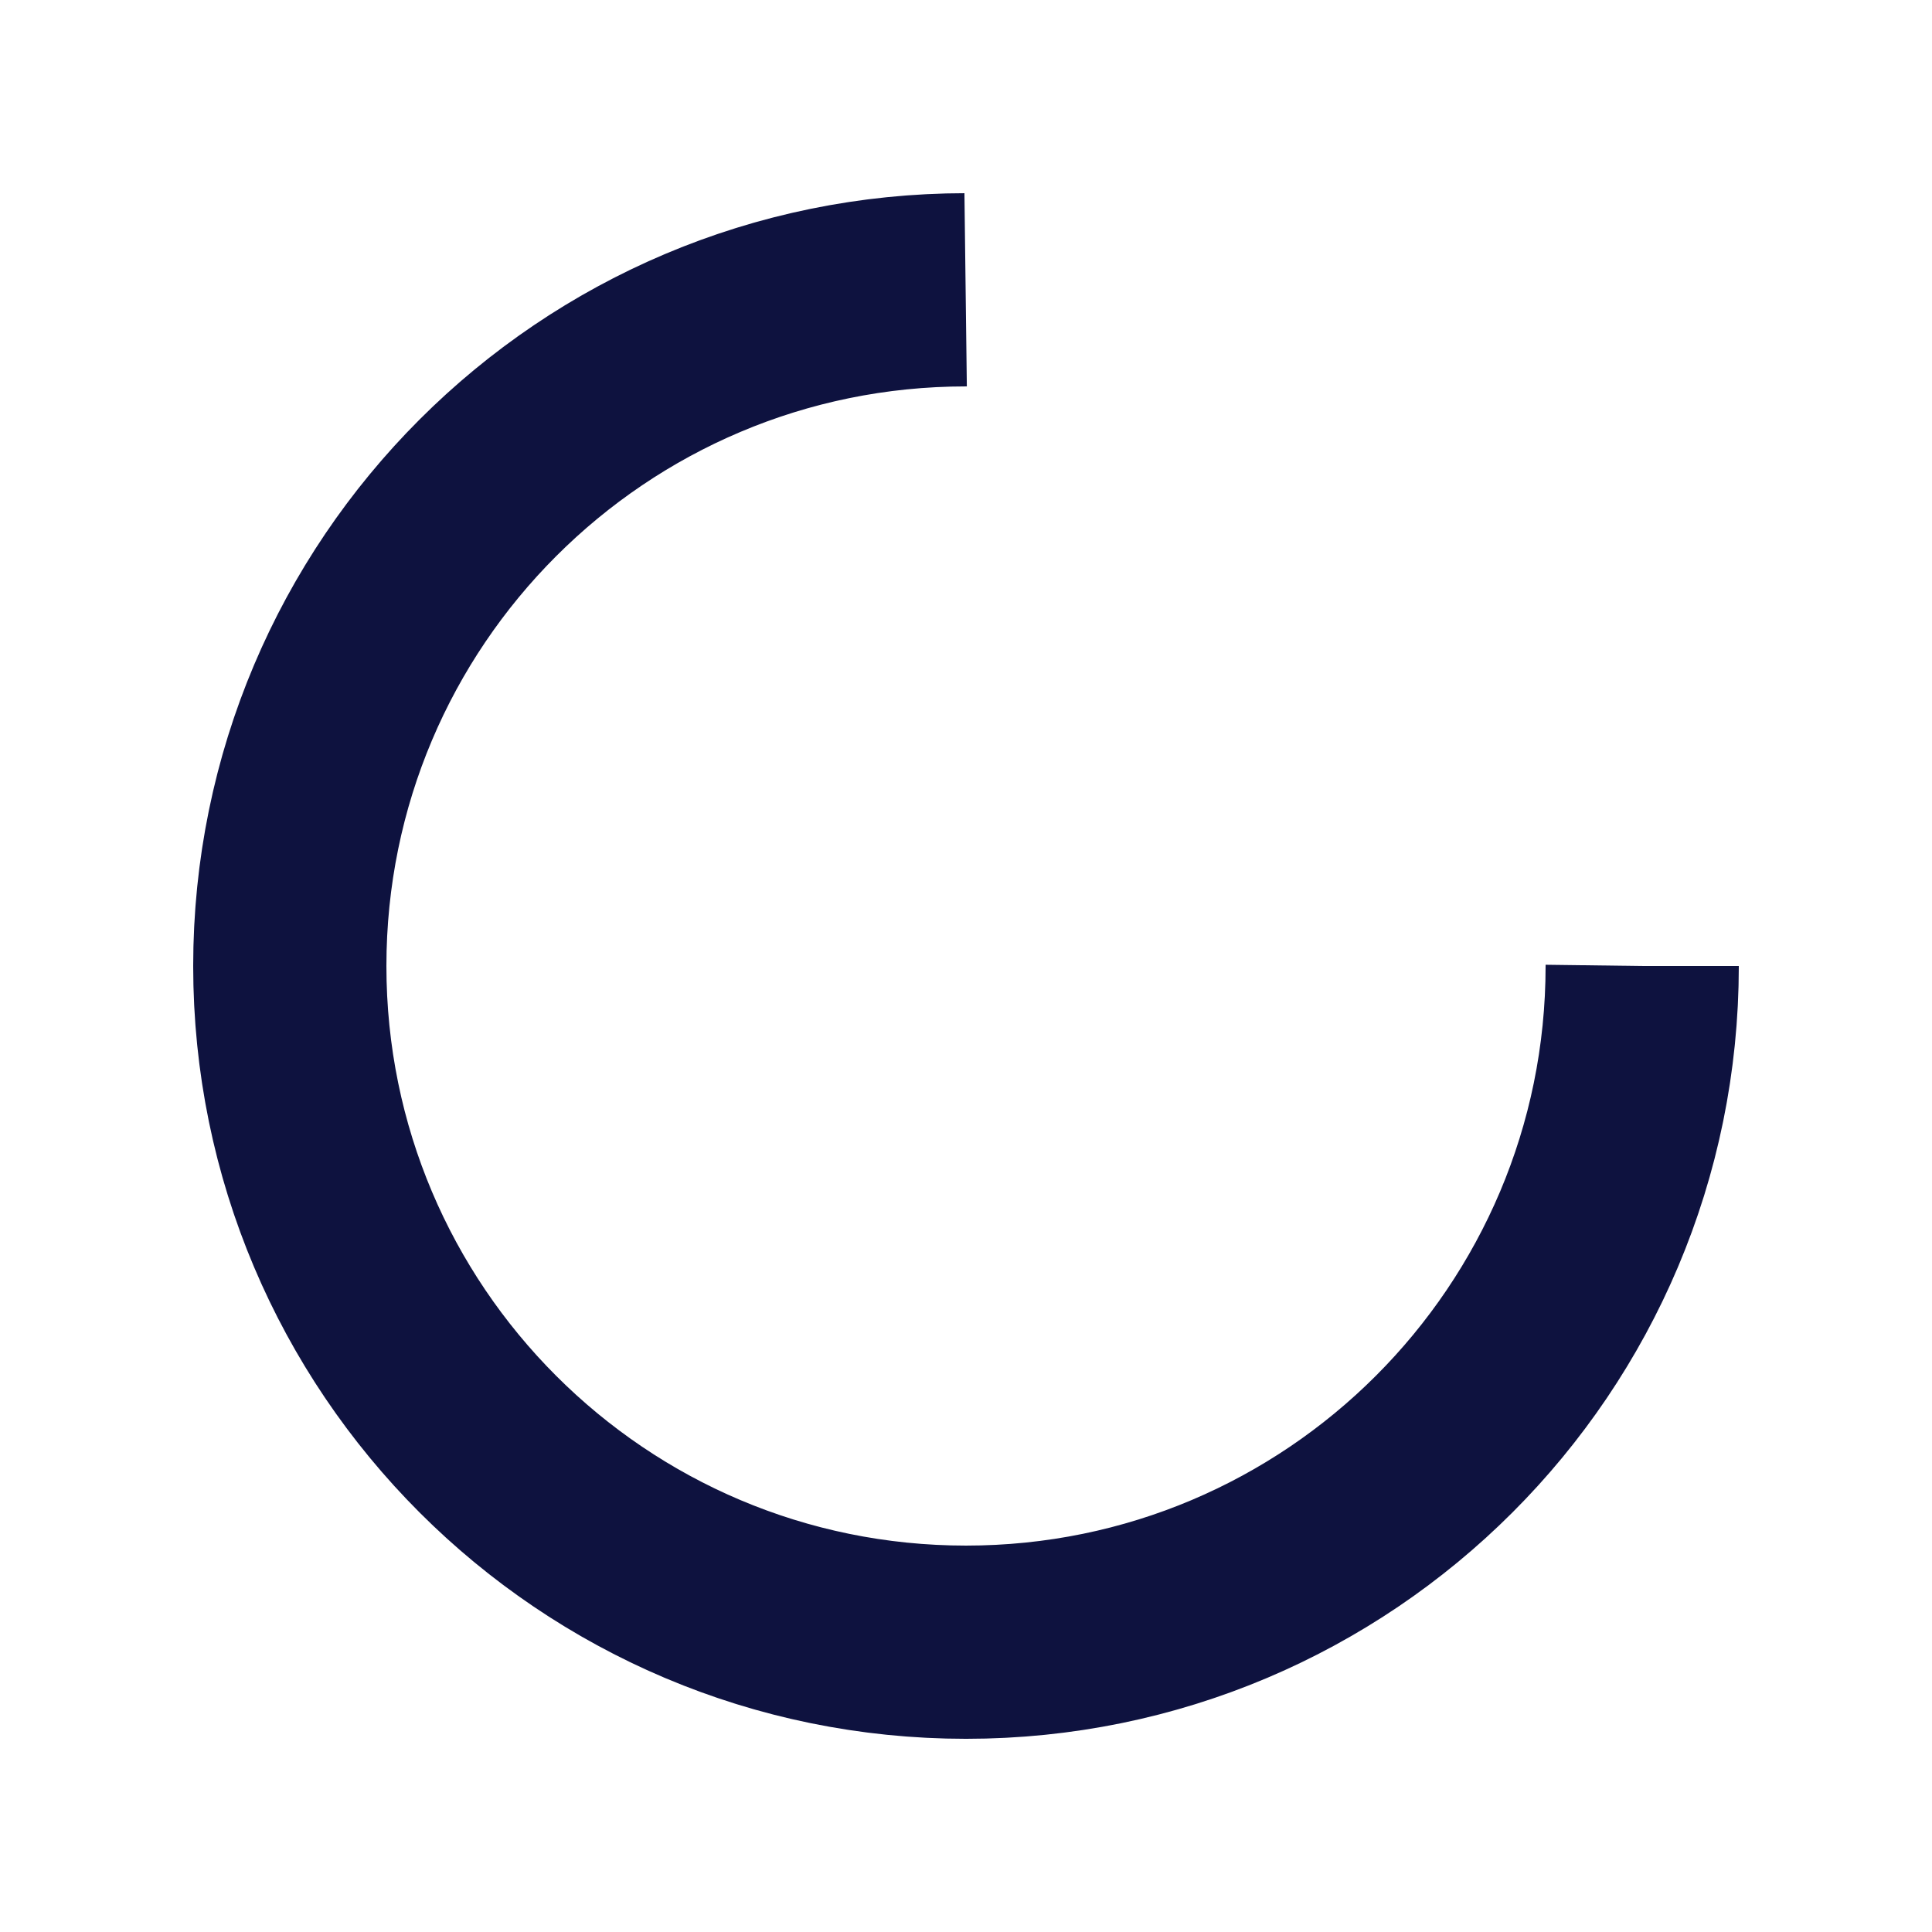
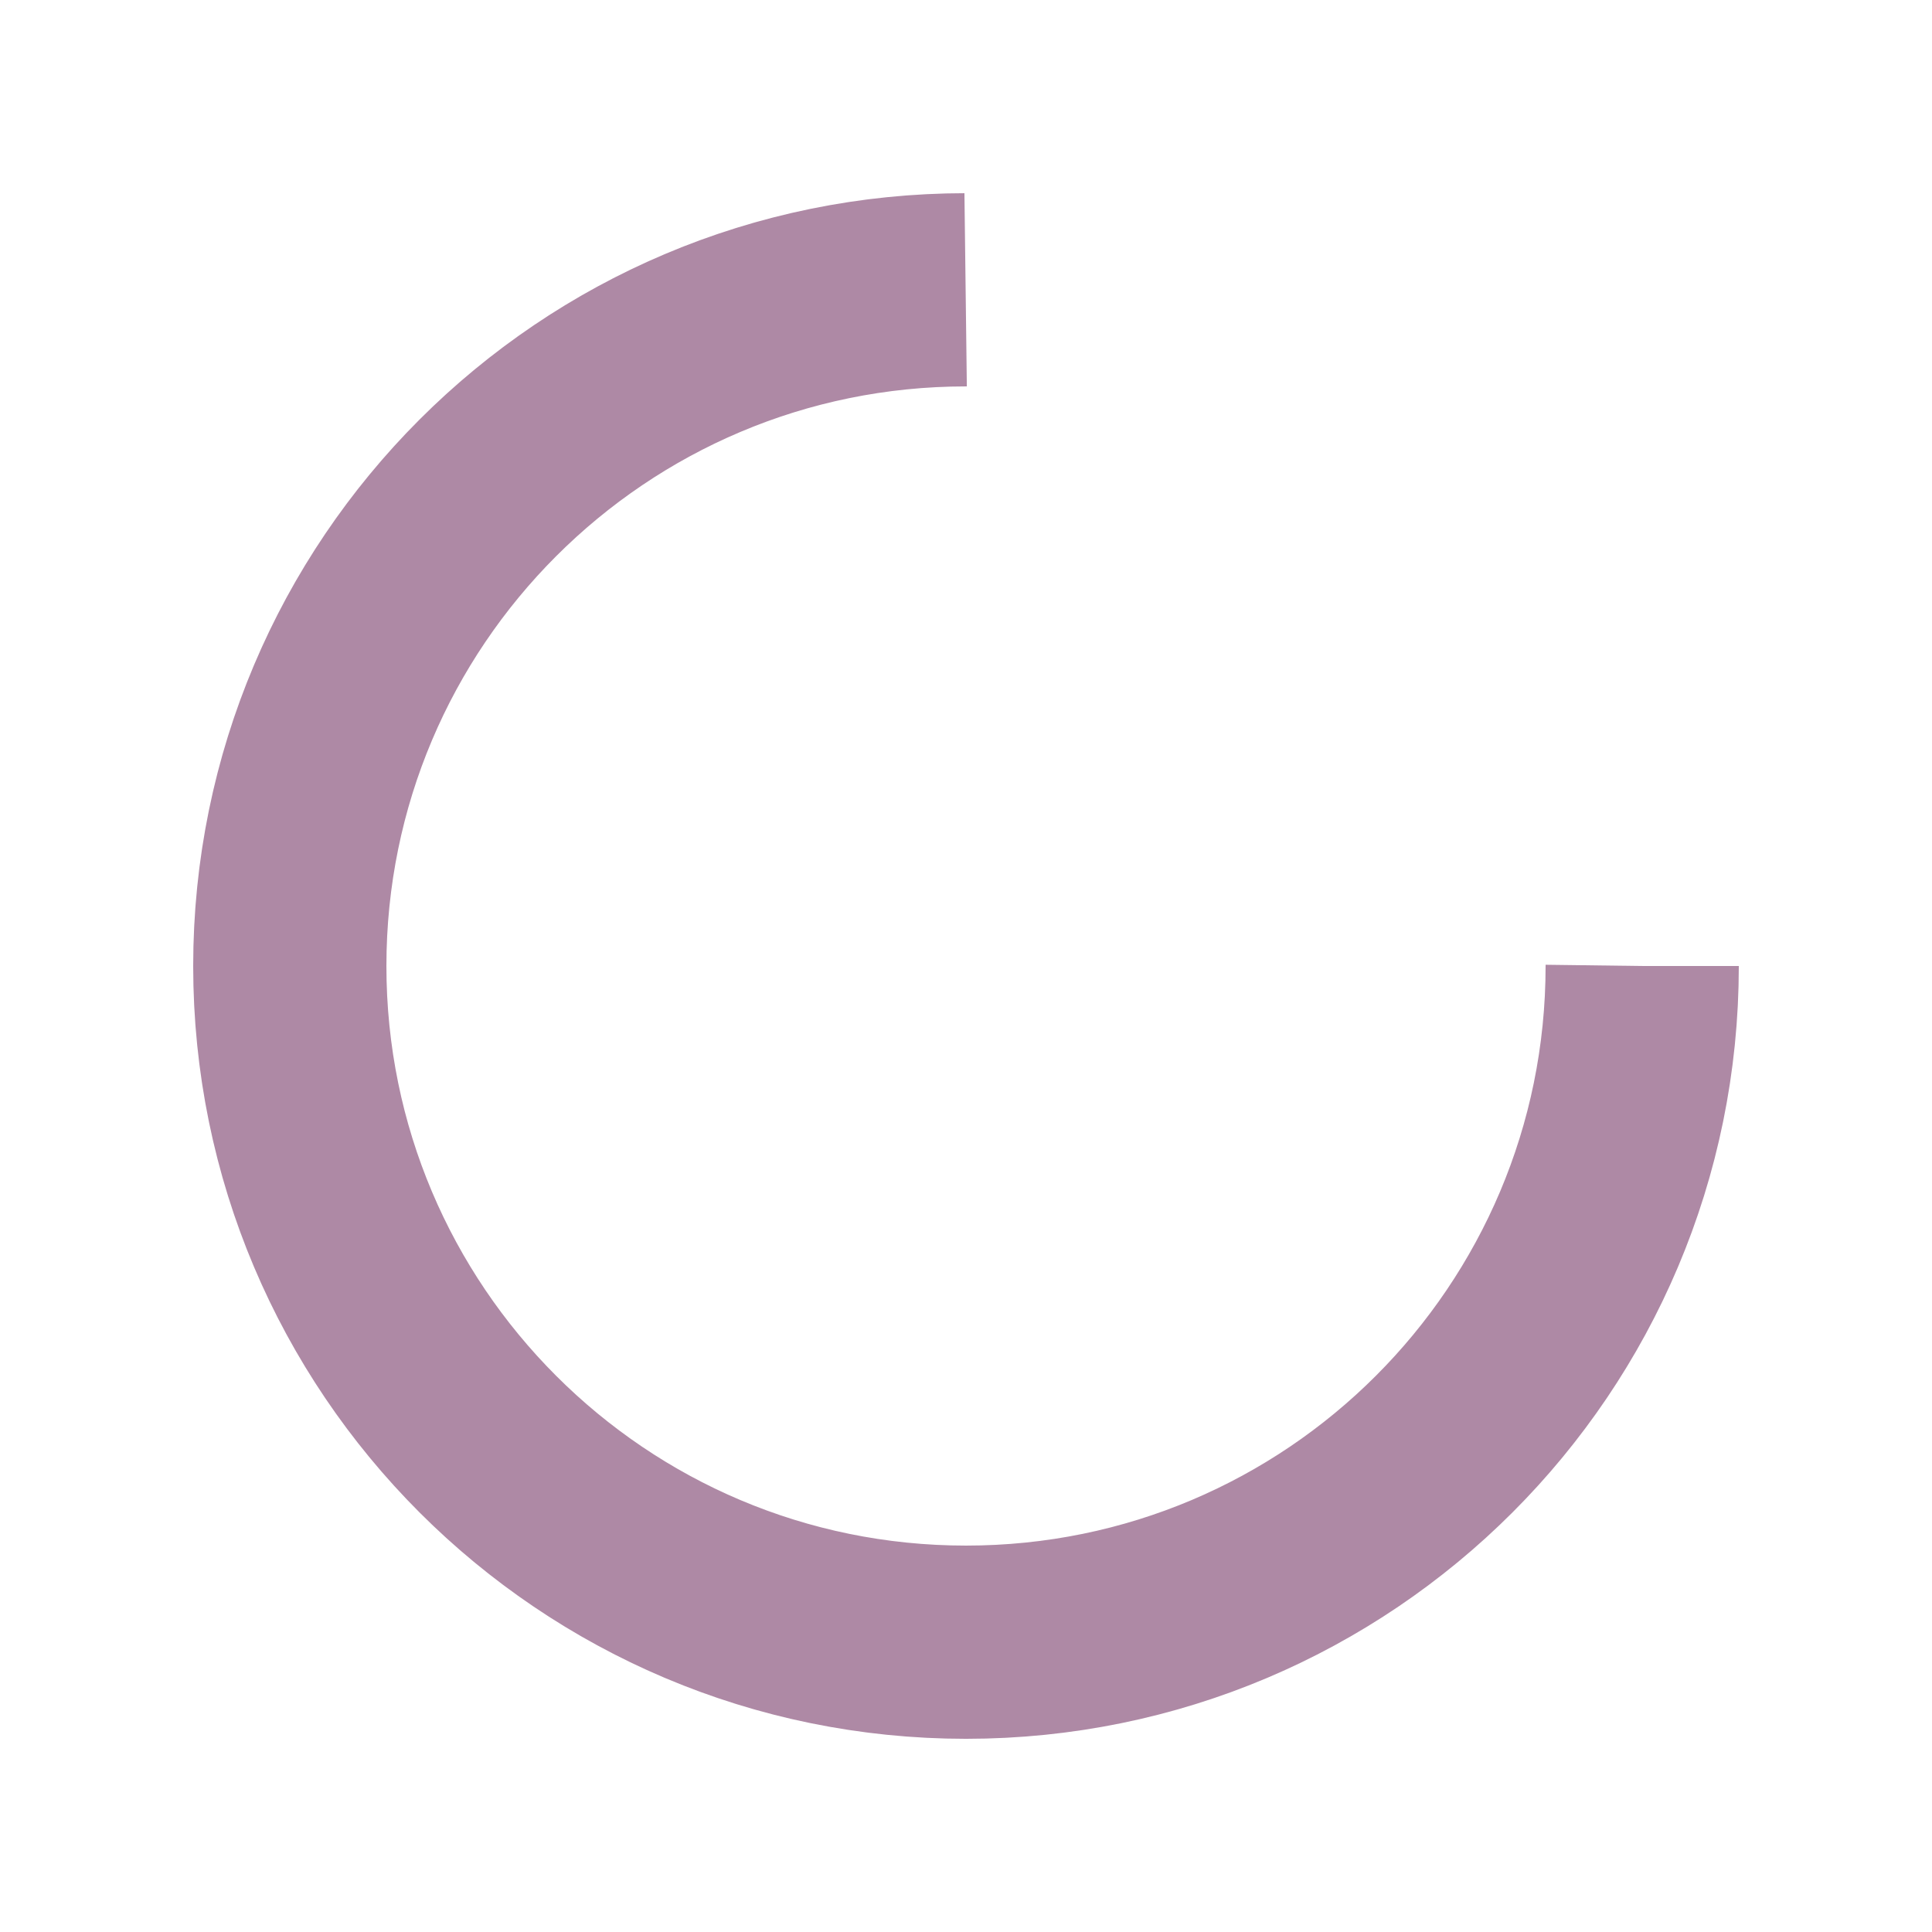
<svg xmlns="http://www.w3.org/2000/svg" style="margin: auto; background: rgba(255, 255, 255, 0); display: block; shape-rendering: auto;" width="44px" height="44px" viewBox="0 0 100 100" preserveAspectRatio="xMidYMid">
-   <circle cx="50" cy="50" fill="none" stroke="#0e123f" stroke-width="10" r="35" stroke-dasharray="164.934 56.978">
+   <circle cx="50" cy="50" fill="none" stroke="#AE89A5" stroke-width="10" r="35" stroke-dasharray="164.934 56.978">
    <animateTransform attributeName="transform" type="rotate" repeatCount="indefinite" dur="1s" values="0 50 50;360 50 50" keyTimes="0;1" />
  </circle>
</svg>
